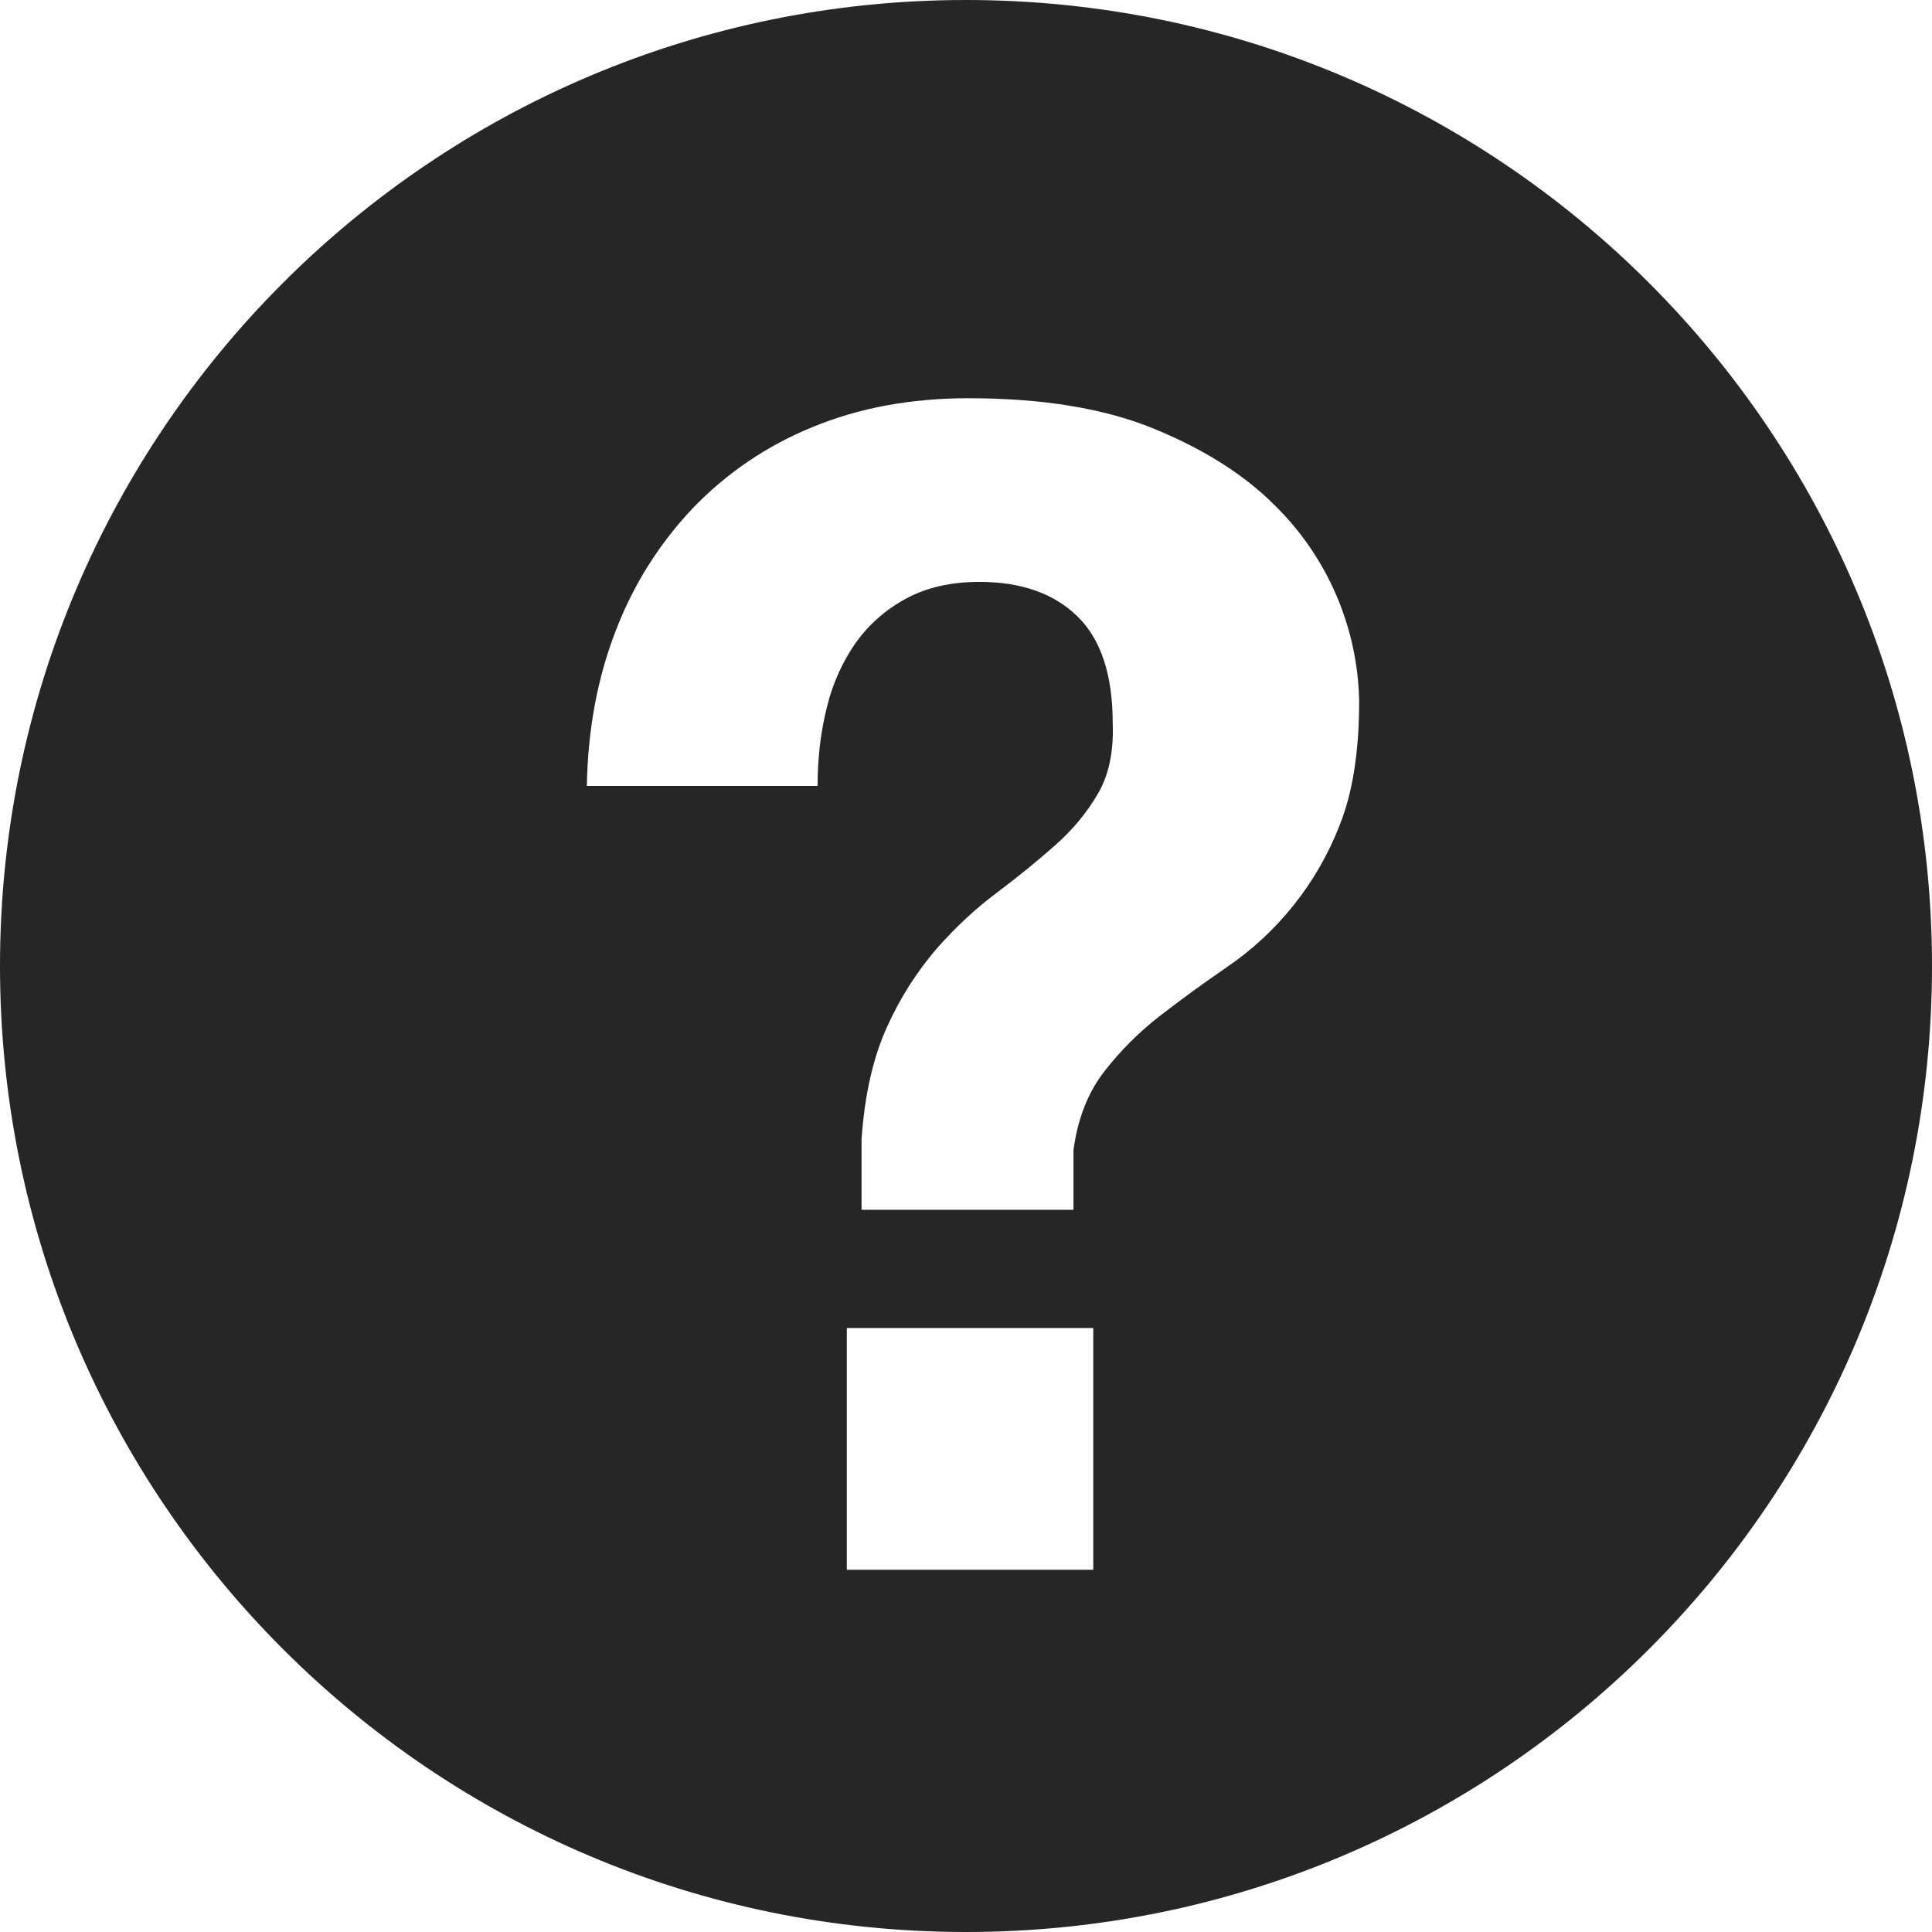
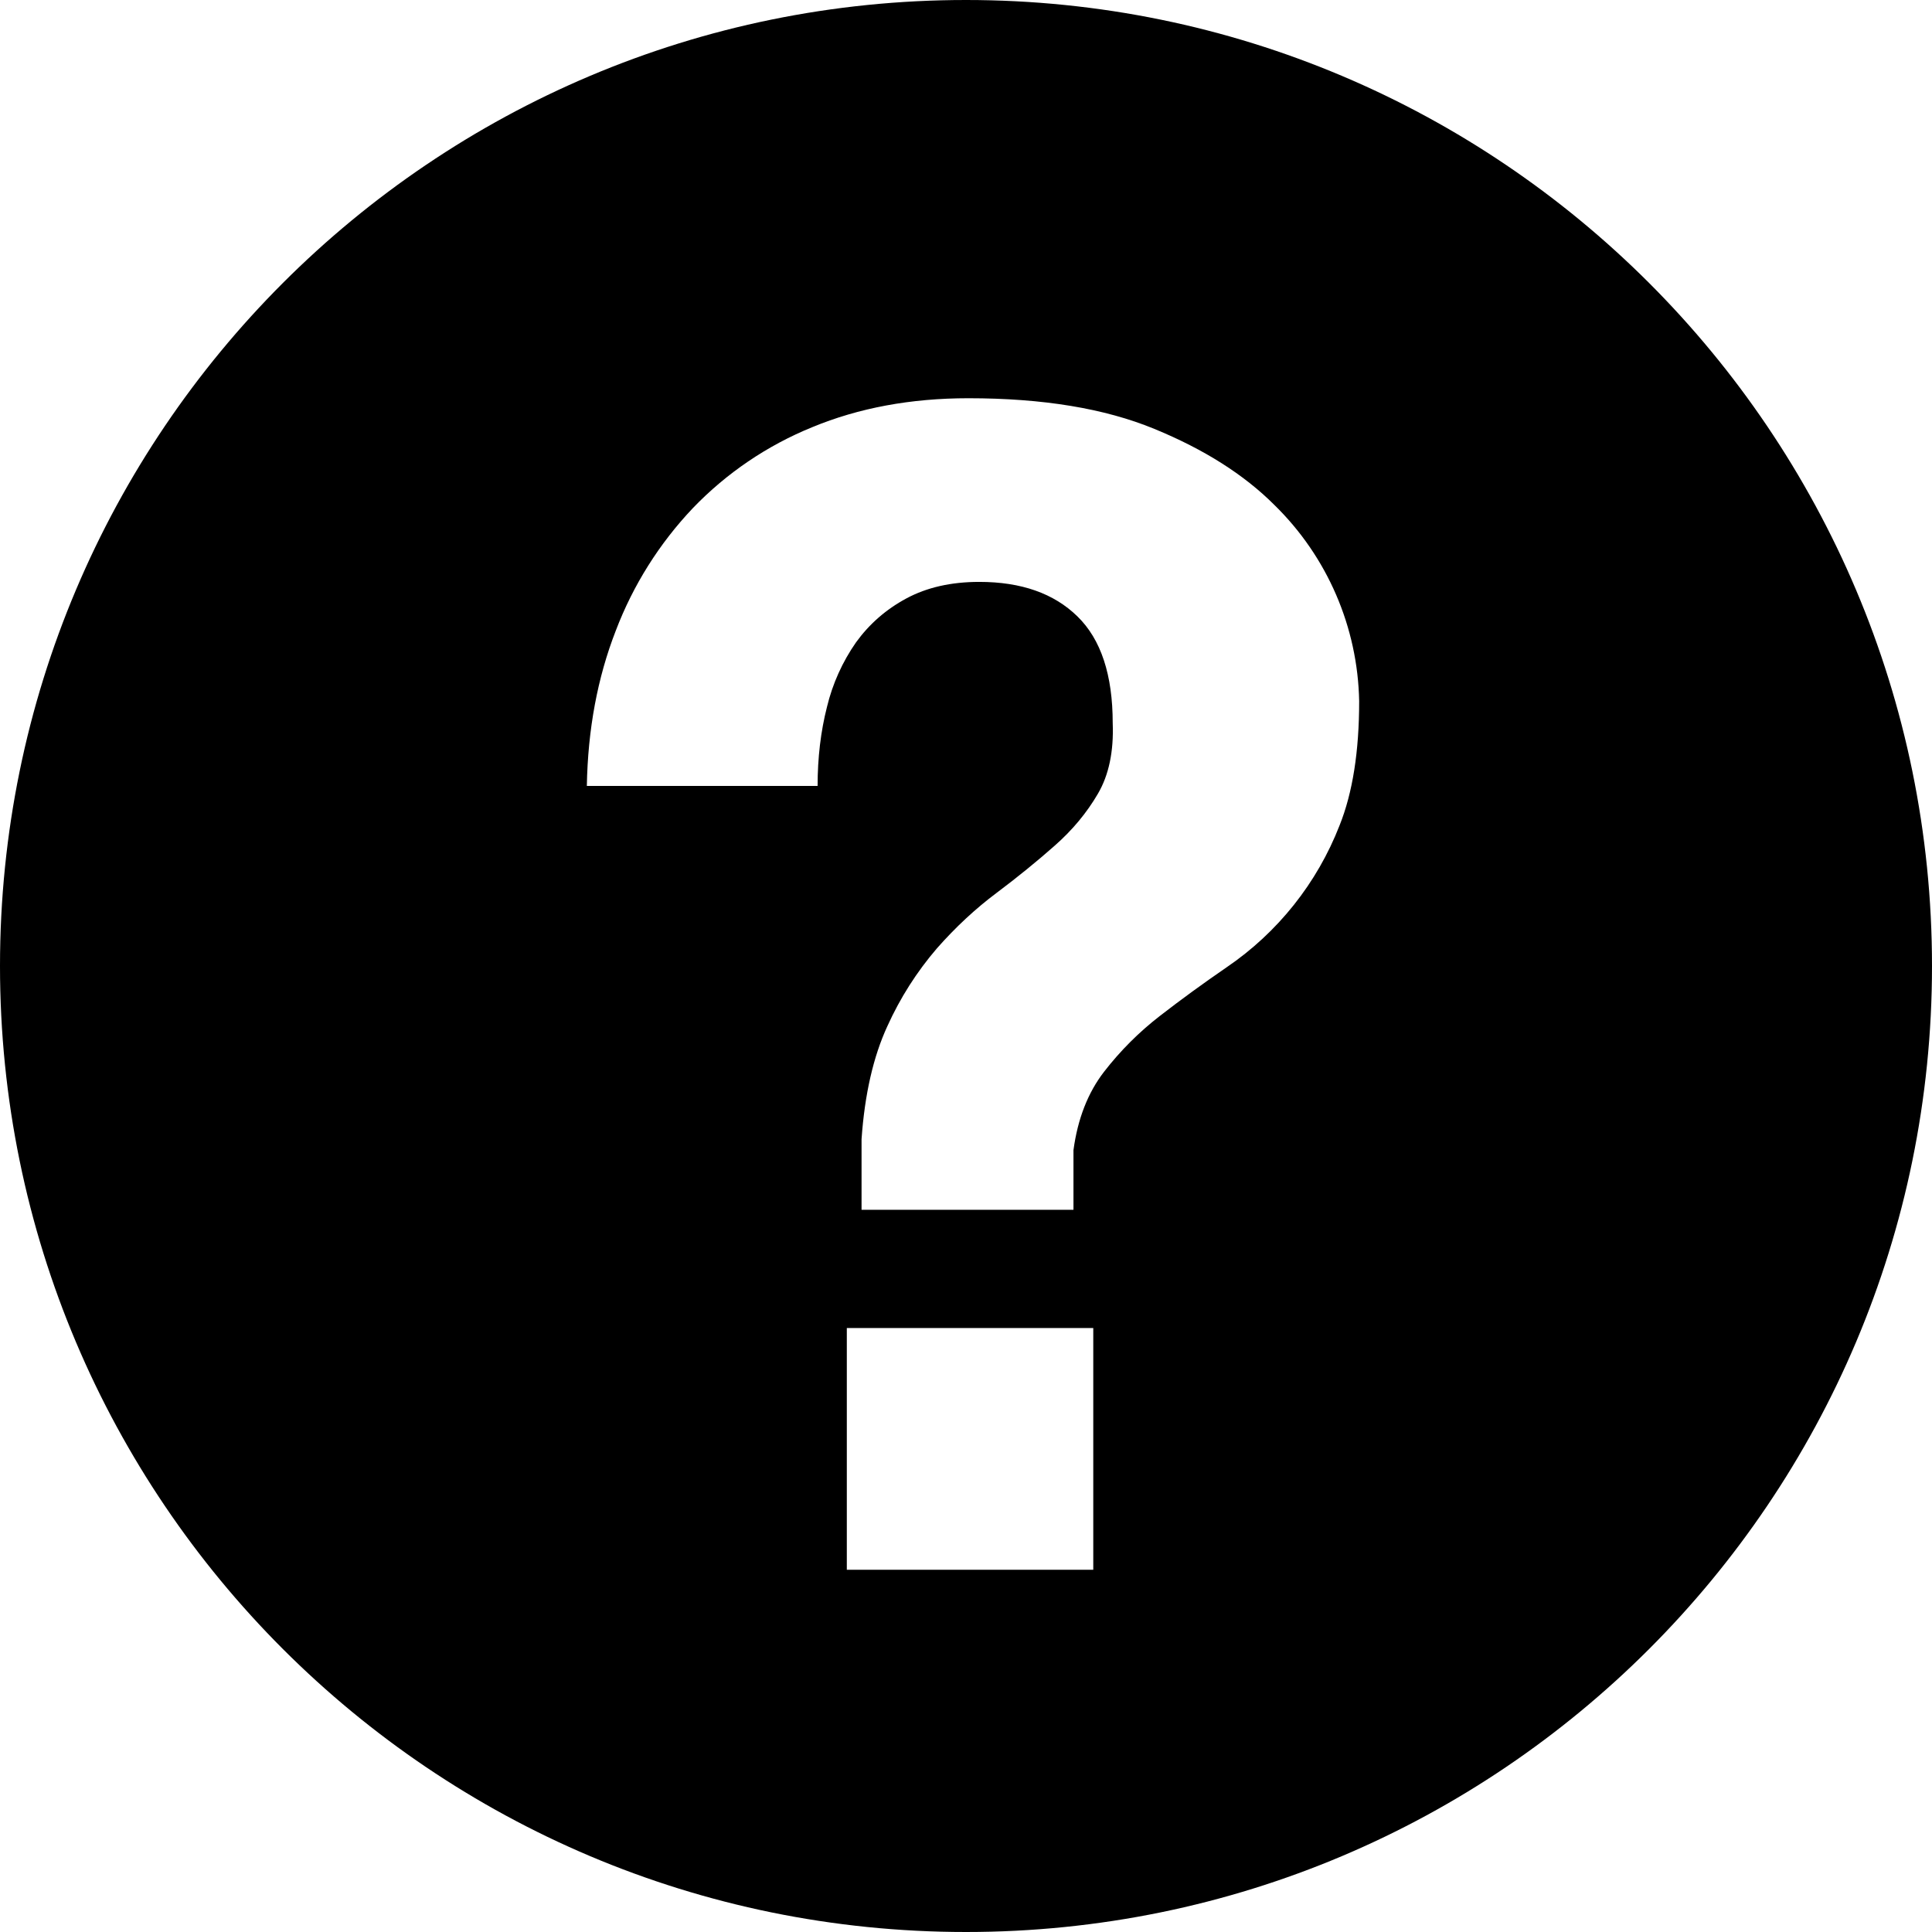
<svg xmlns="http://www.w3.org/2000/svg" t="1682678347780" class="icon" viewBox="0 0 1024 1024" version="1.1" p-id="2620" width="128" height="128">
-   <path d="M512 1024A512 512 0 1 1 512 0a512 512 0 0 1 0 1024z m-63.168-320.128V832h130.624v-128.128H448.832zM311.04 416.576h122.304c0-14.976 1.664-28.992 4.992-41.984a101.12 101.12 0 0 1 15.36-34.112c7.04-9.728 15.872-17.472 26.688-23.296 10.816-5.824 23.68-8.768 38.656-8.768 22.208 0 39.552 6.08 52.032 18.304 12.48 12.16 18.688 31.04 18.688 56.576 0.576 14.976-2.048 27.52-7.872 37.44-5.824 9.984-13.44 19.2-22.912 27.52-9.408 8.32-19.648 16.64-30.72 24.96-11.136 8.32-21.696 18.112-31.68 29.44a171.904 171.904 0 0 0-26.24 41.216c-7.424 16.064-12.032 36.032-13.696 59.904v37.44H568.96v-31.616c2.24-16.64 7.68-30.528 16.256-41.6 8.576-11.072 18.432-20.928 29.504-29.504 11.136-8.64 22.912-17.216 35.392-25.792a162.048 162.048 0 0 0 59.904-75.264c6.912-17.28 10.368-39.168 10.368-65.792a149.312 149.312 0 0 0-44.928-104c-16.064-16.064-37.248-29.504-63.616-40.32-26.368-10.88-59.2-16.256-98.56-16.256-30.528 0-58.112 5.12-82.816 15.36a183.68 183.68 0 0 0-63.232 42.88A195.392 195.392 0 0 0 326.4 334.208c-9.728 24.96-14.848 52.48-15.36 82.368z" fill="#262626" p-id="2621" />
+   <path d="M512 1024A512 512 0 1 1 512 0a512 512 0 0 1 0 1024z m-63.168-320.128V832h130.624v-128.128H448.832zM311.04 416.576h122.304c0-14.976 1.664-28.992 4.992-41.984a101.12 101.12 0 0 1 15.36-34.112c7.04-9.728 15.872-17.472 26.688-23.296 10.816-5.824 23.68-8.768 38.656-8.768 22.208 0 39.552 6.08 52.032 18.304 12.48 12.16 18.688 31.04 18.688 56.576 0.576 14.976-2.048 27.52-7.872 37.44-5.824 9.984-13.44 19.2-22.912 27.52-9.408 8.32-19.648 16.64-30.72 24.96-11.136 8.32-21.696 18.112-31.68 29.44a171.904 171.904 0 0 0-26.24 41.216c-7.424 16.064-12.032 36.032-13.696 59.904v37.44H568.96v-31.616c2.24-16.64 7.68-30.528 16.256-41.6 8.576-11.072 18.432-20.928 29.504-29.504 11.136-8.64 22.912-17.216 35.392-25.792a162.048 162.048 0 0 0 59.904-75.264c6.912-17.28 10.368-39.168 10.368-65.792a149.312 149.312 0 0 0-44.928-104c-16.064-16.064-37.248-29.504-63.616-40.32-26.368-10.88-59.2-16.256-98.56-16.256-30.528 0-58.112 5.12-82.816 15.36a183.68 183.68 0 0 0-63.232 42.88A195.392 195.392 0 0 0 326.4 334.208c-9.728 24.96-14.848 52.48-15.36 82.368z" p-id="2621" />
</svg>
